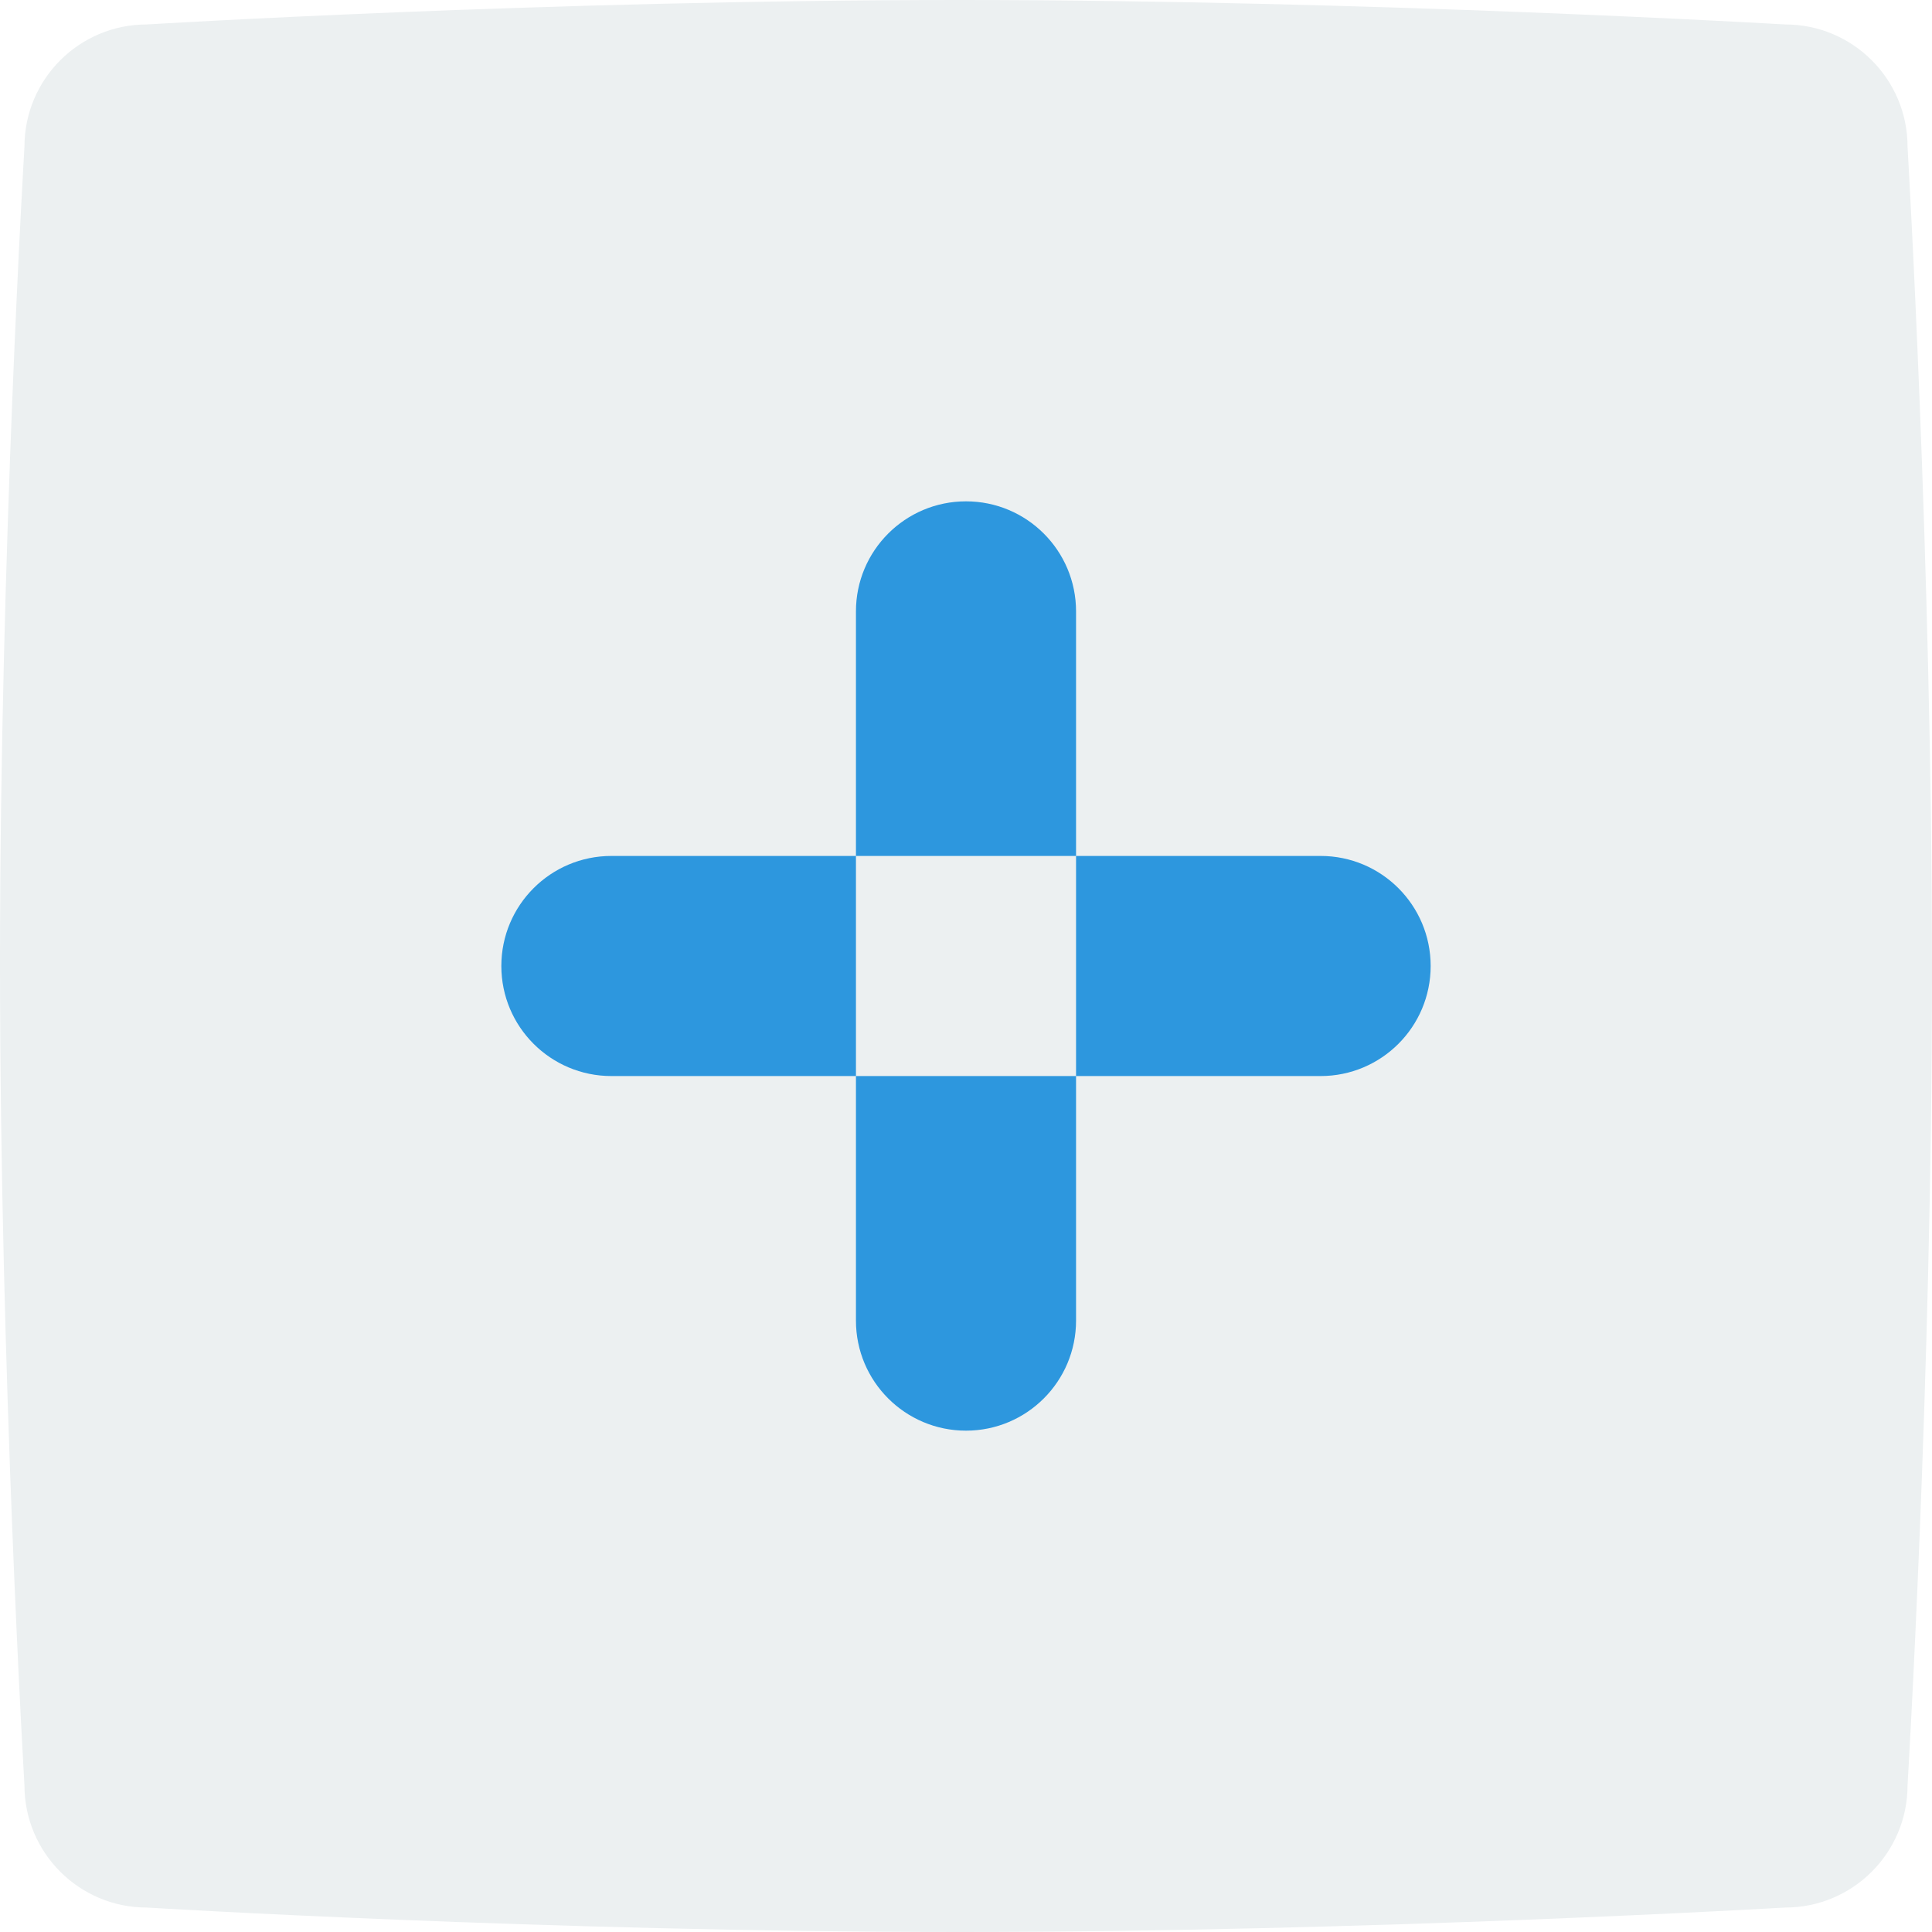
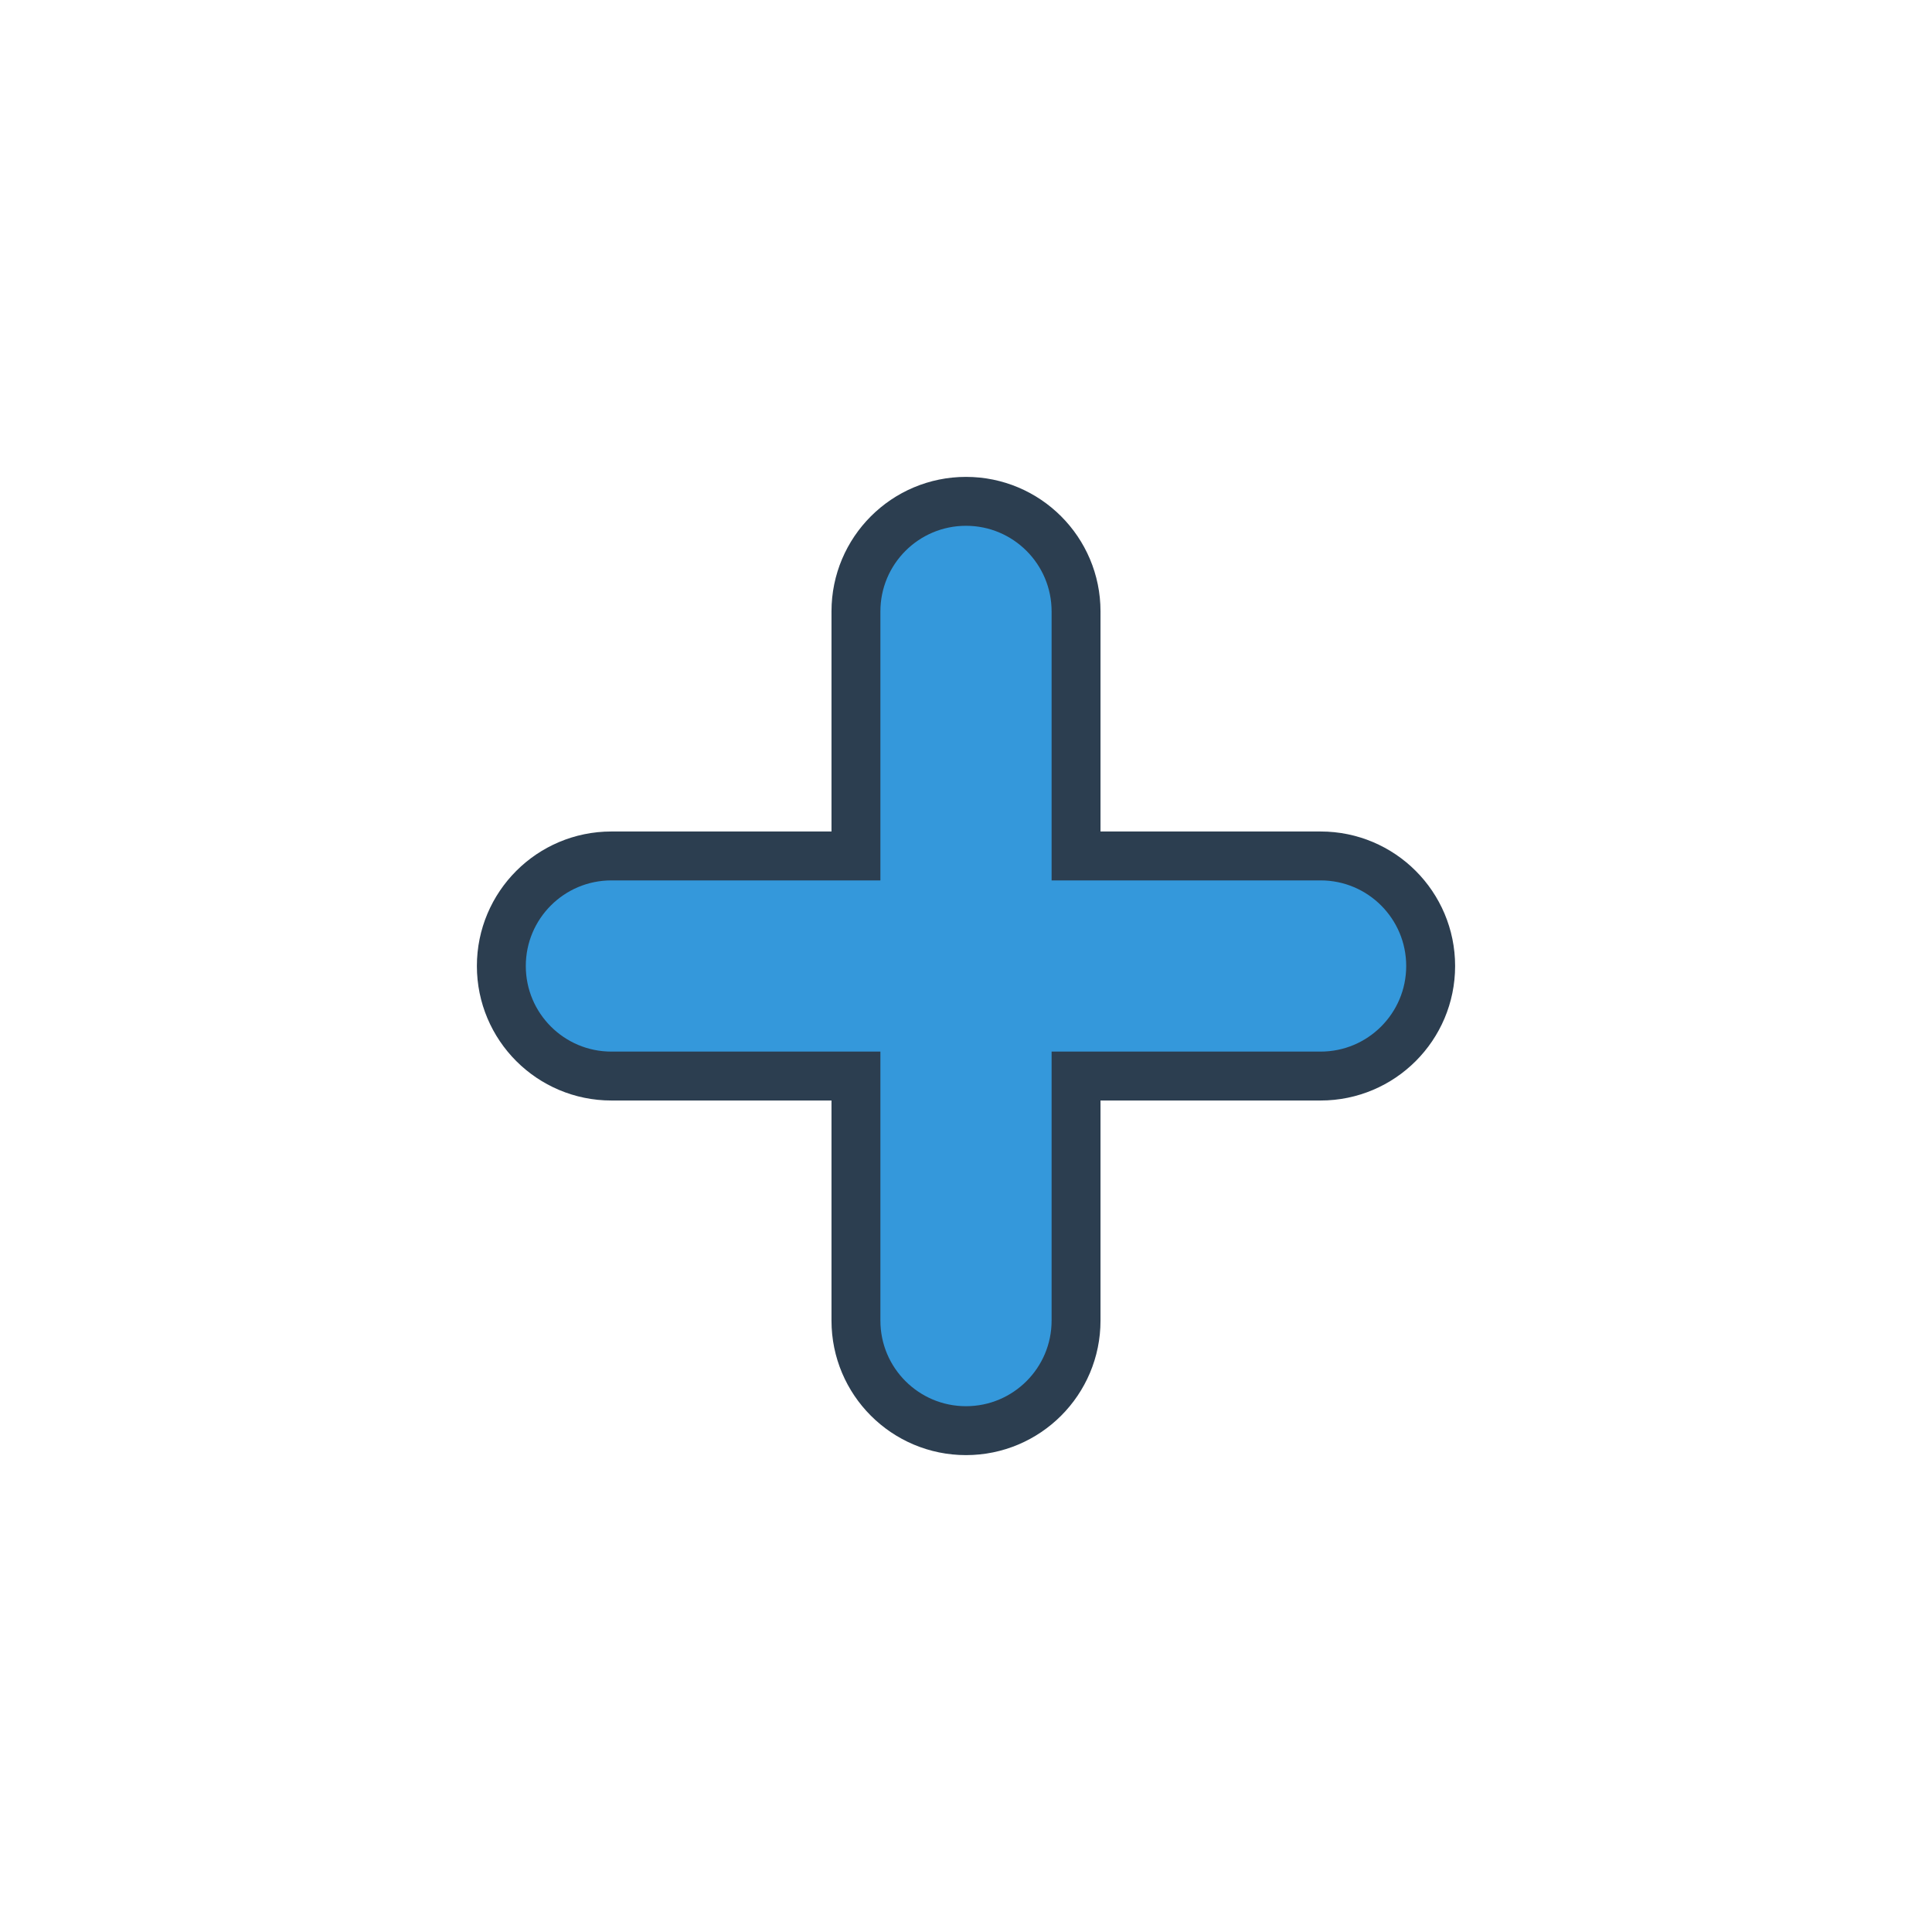
- <svg xmlns="http://www.w3.org/2000/svg" id="png_add.png_src_add.svg" data-name="png/add.png, src/add.svg" width="158" height="158" viewBox="0 0 158 158">
-   <defs>
-     <style>
+ <svg xmlns="http://www.w3.org/2000/svg" id="png_add.png_src_add.svg" data-name="png/add.png, src/add.svg" width="158" height="158" viewBox="0 0 158 158" version="1.1">
+   <defs id="defs4">
+     <style id="style2">
      .cls-1 {
        fill: #ecf0f1;
      }

      .cls-1, .cls-2 {
        fill-rule: evenodd;
      }

      .cls-2 {
        fill: #2d97de;
      }
    </style>
  </defs>
-   <path id="Squircle" class="cls-1" d="M61,51s32.822-2,66.482-2C160.82,49,195,51,195,51a10,10,0,0,1,10,10s2,33.848,2,67.521c0,33.325-2,66.479-2,66.479a10,10,0,0,1-10,10s-34.162,2-67.492,2C93.839,207,61,205,61,205a10,10,0,0,1-10-10s-2-33.71-2-67.315C49,94.29,51,61,51,61A10,10,0,0,1,61,51Z" transform="translate(-49 -49)" />
-   <path id="plus" class="cls-2" d="M128,90a9,9,0,0,1,9,9v58a9,9,0,0,1-18,0V99A9,9,0,0,1,128,90ZM99,119h58a9,9,0,0,1,0,18H99A9,9,0,0,1,99,119Z" transform="translate(-49 -49)" />
+   <path style="fill:#3498db;fill-opacity:1;stroke:#2c3e50;stroke-width:4;stroke-miterlimit:4;stroke-dasharray:none;stroke-opacity:1" d="m 79,41 a 9,9 0 0 0 -9,9 v 20 H 50 a 9,9 0 0 0 0,18 H 70 V 108 a 9,9 0 0 0 18,0 V 88 h 20 a 9,9 0 0 0 0,-18 H 88 v -20 a 9,9 0 0 0 -9,-9 z" id="plus" />
</svg>
